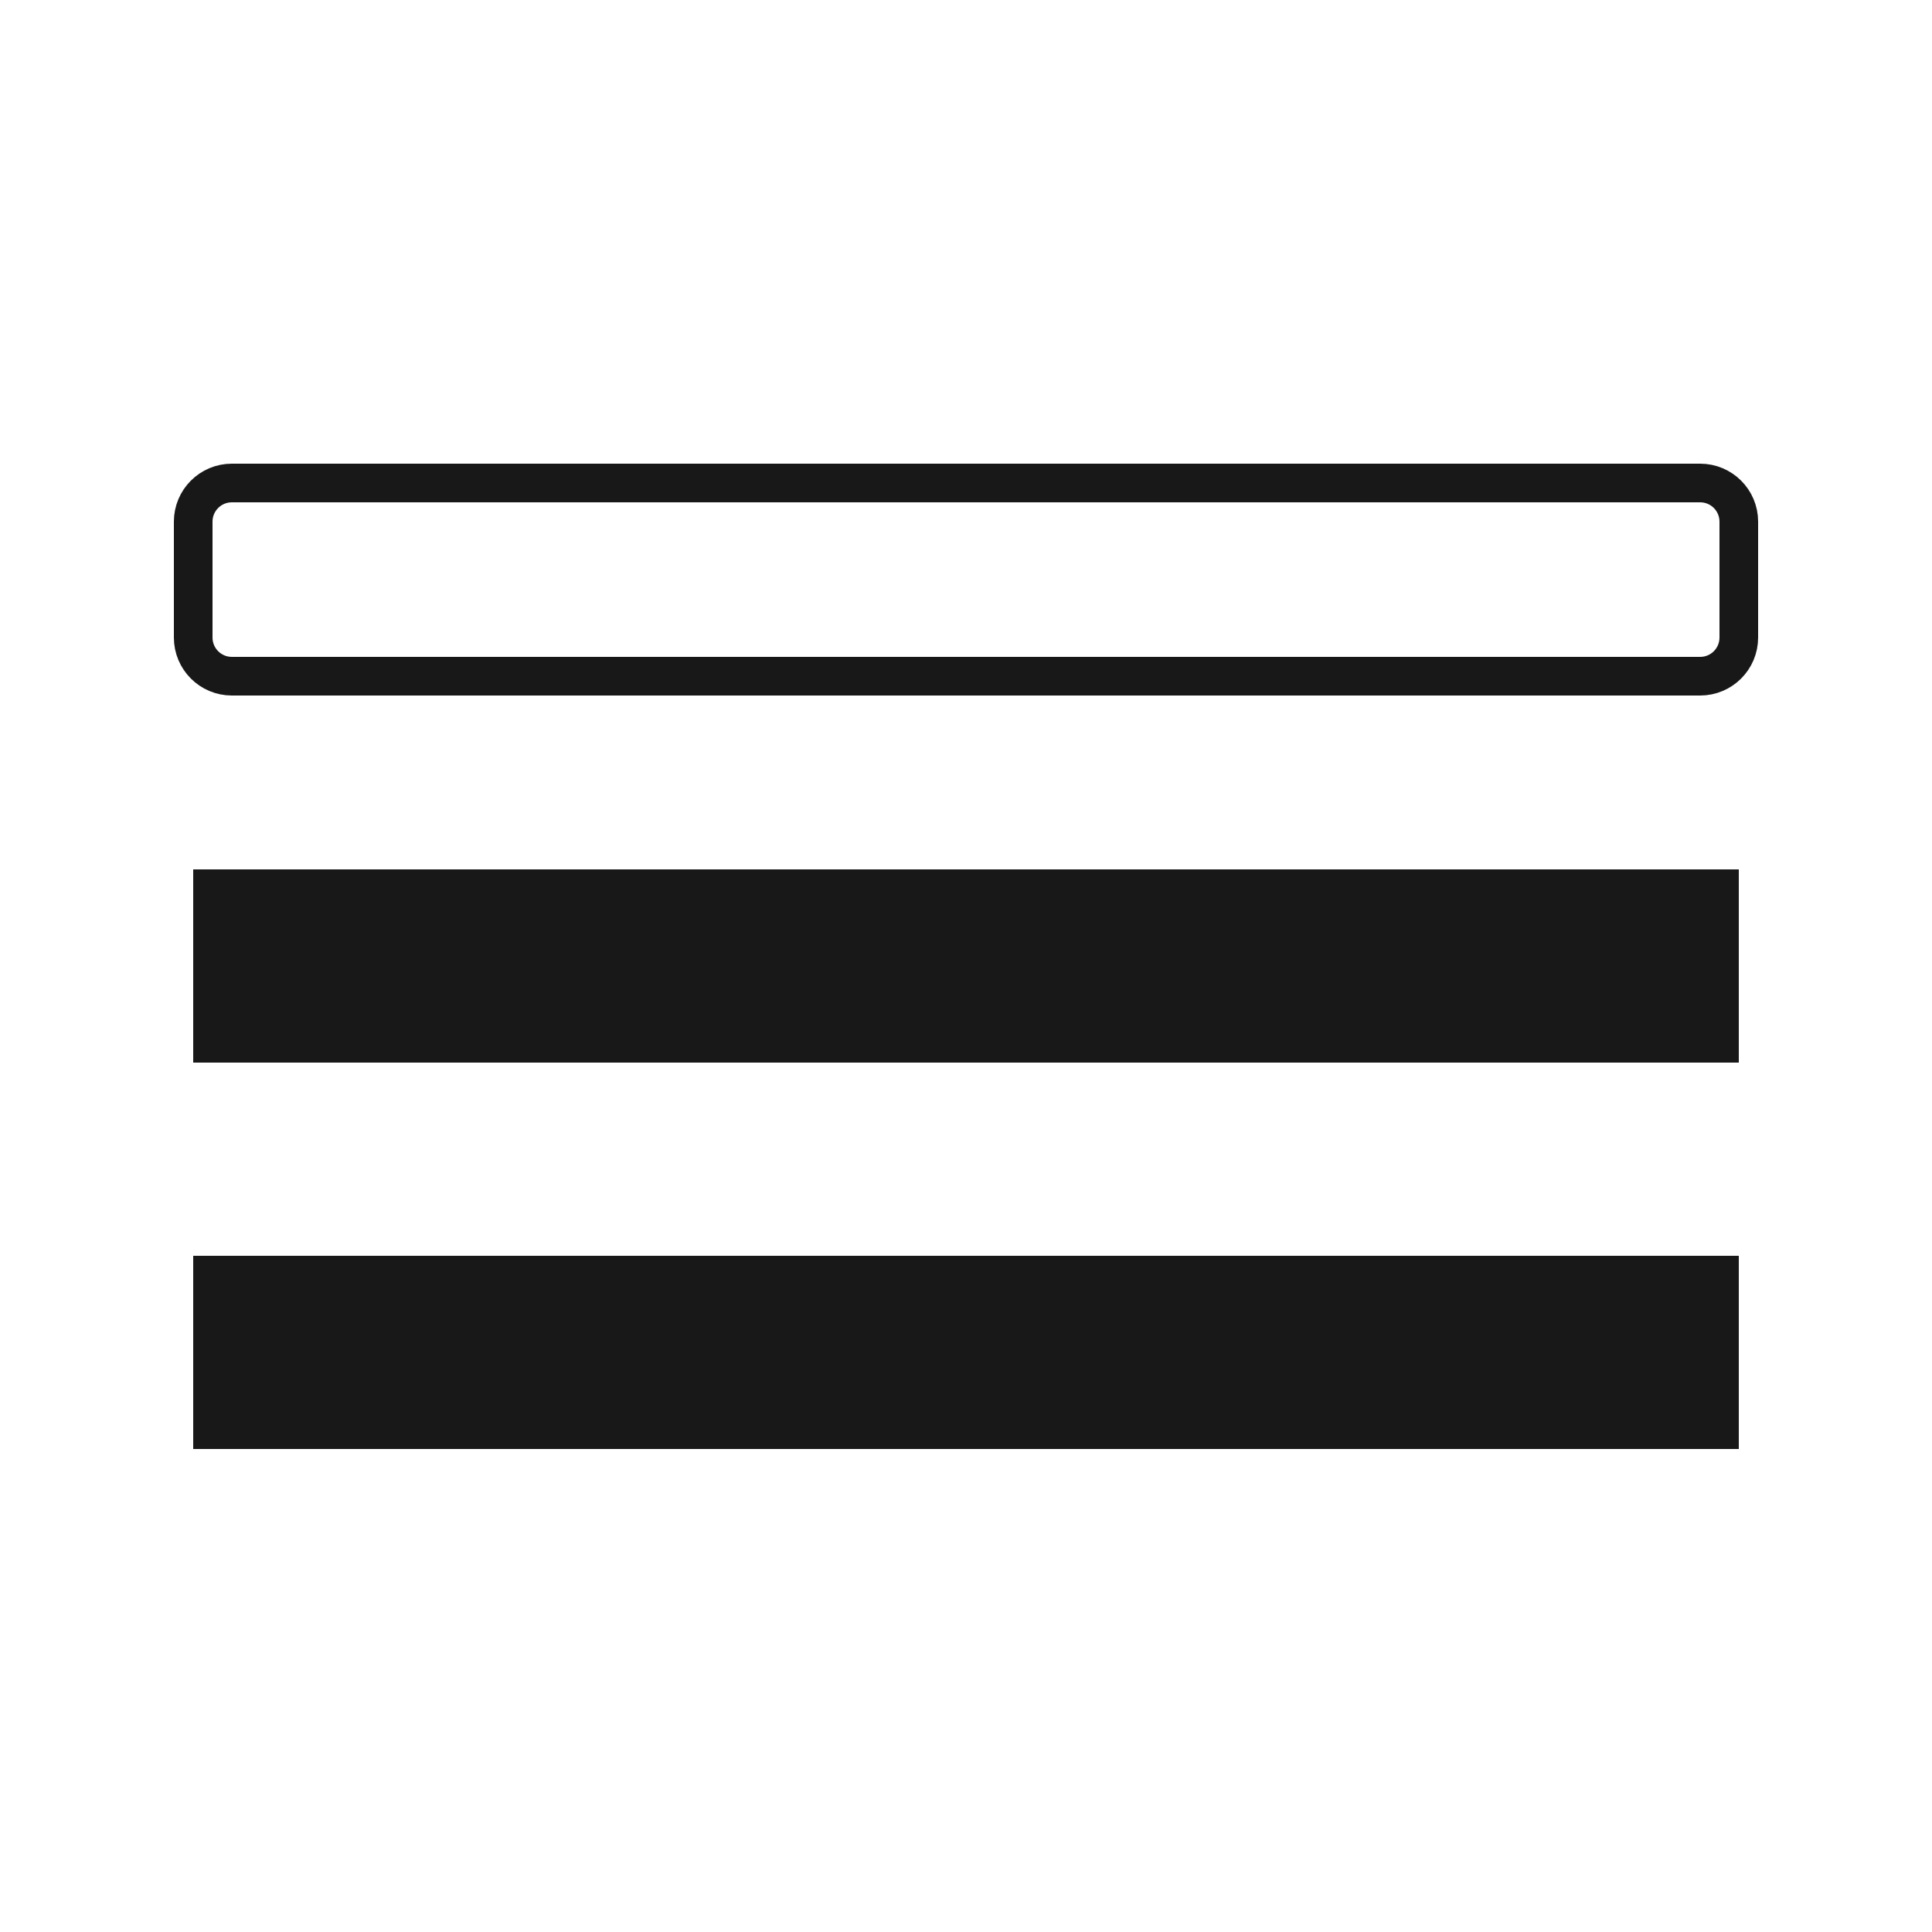
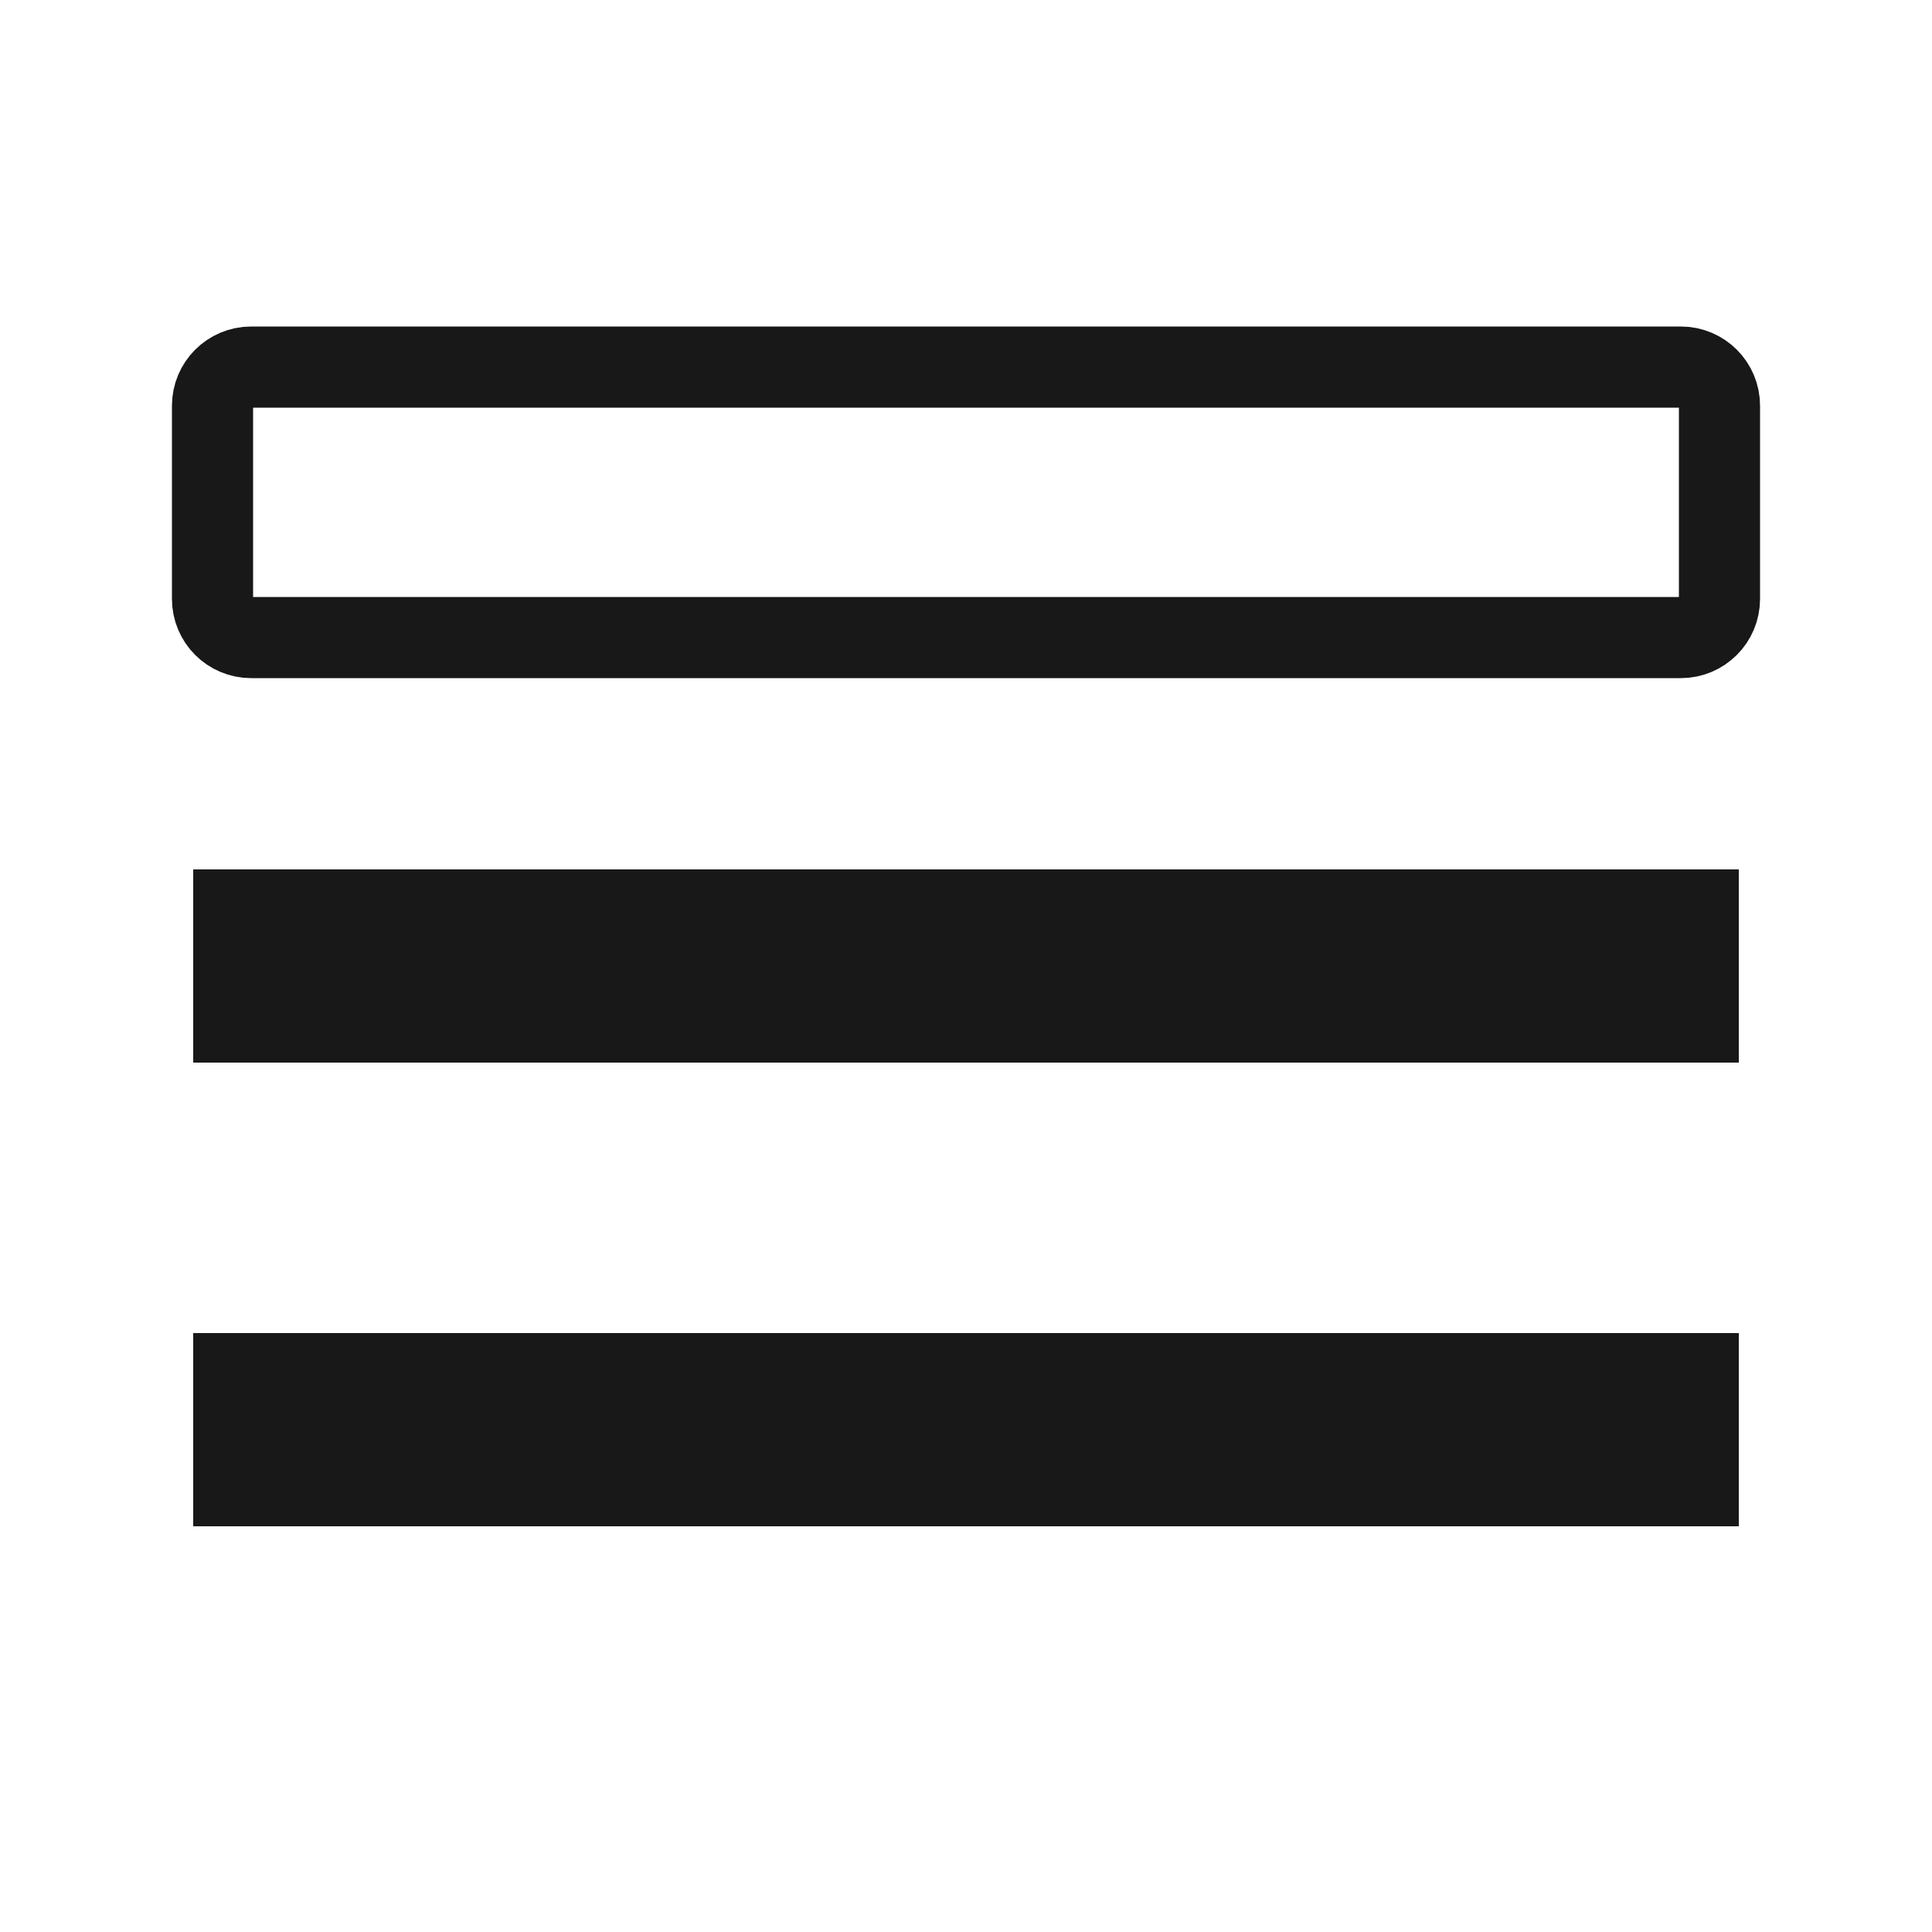
<svg xmlns="http://www.w3.org/2000/svg" preserveAspectRatio="xMidYMid" width="500" height="500" viewBox="0 0 500 500">
  <defs>
    <style>
      .cls-1 {
        fill: #181818;
      }

      .cls-2 {
        stroke: #181818;
-         stroke-width: 10px;
+         stroke-width: 21px;
        fill: none;
      }
    </style>
  </defs>
-   <rect x="50" y="325" width="400" height="50" class="cls-1" />
+   <rect x="50" y="345" width="400" height="50" class="cls-1" />
+   <rect x="55" y="95" width="390" height="70" rx="10" ry="10" class="cls-2" />
  <rect x="50" y="225" width="400" height="50" class="cls-1" />
-   <rect x="50" y="125" width="400" height="50" rx="10" ry="10" class="cls-2" />
</svg>
